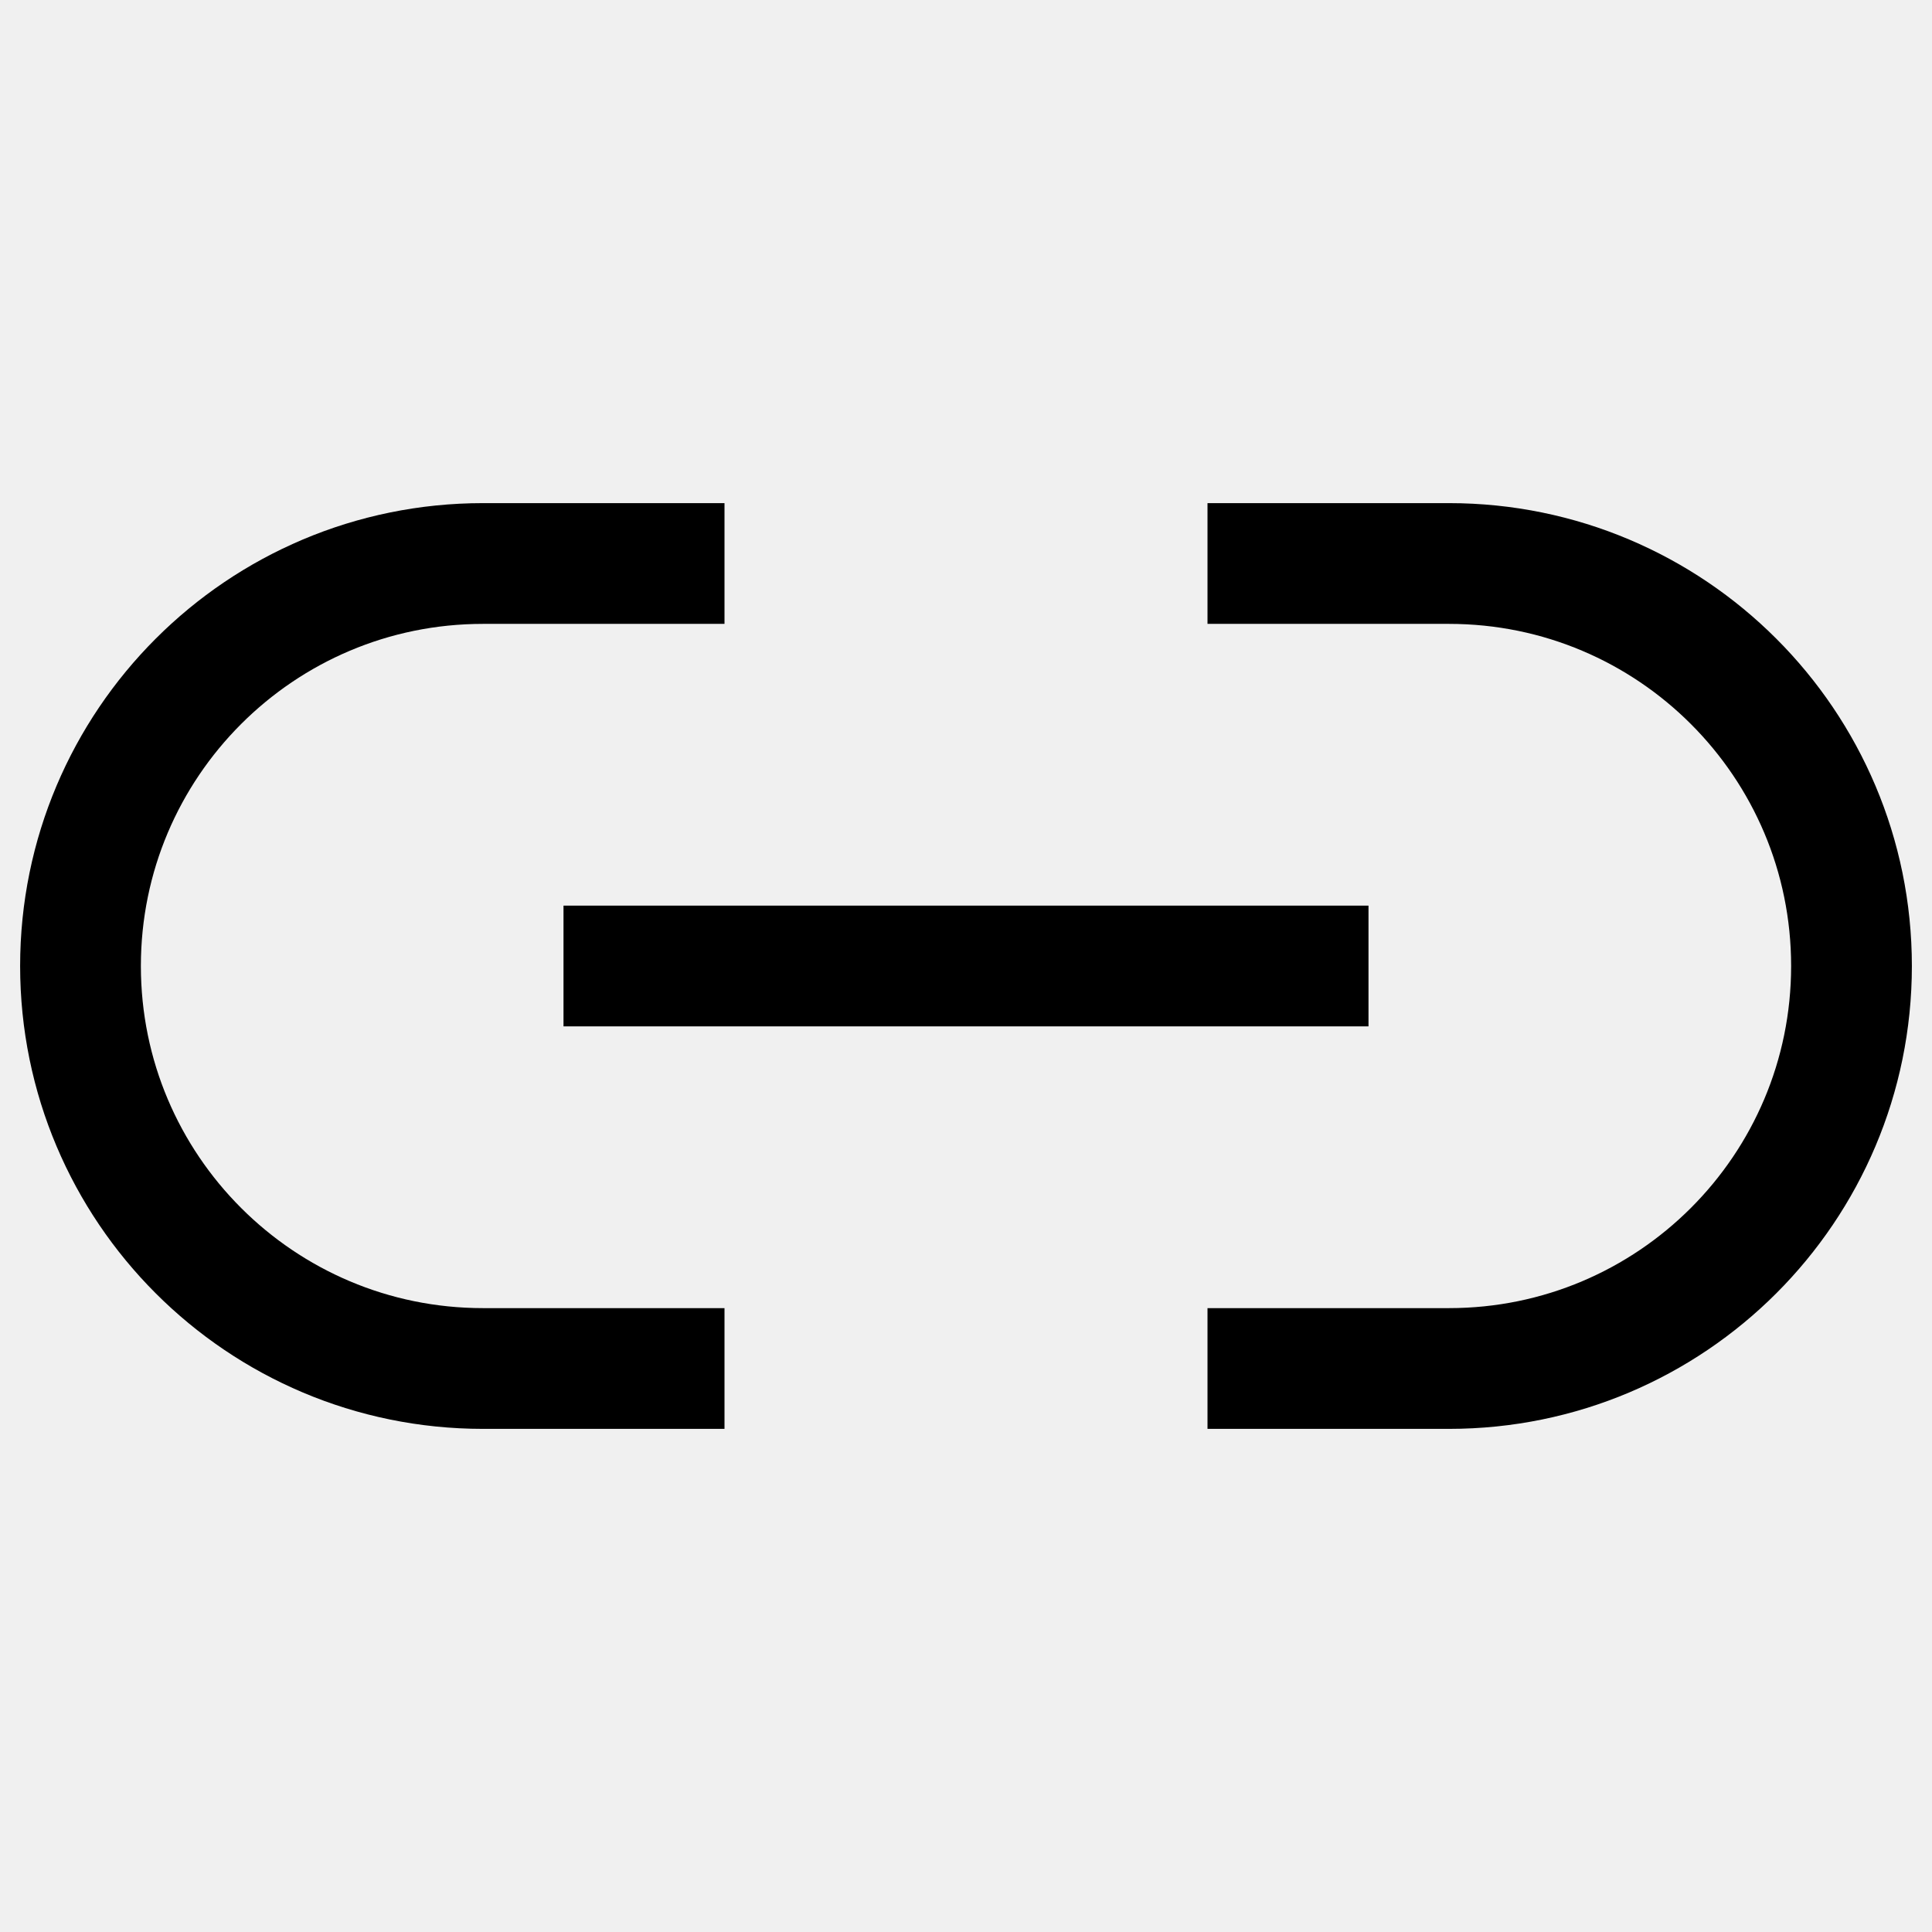
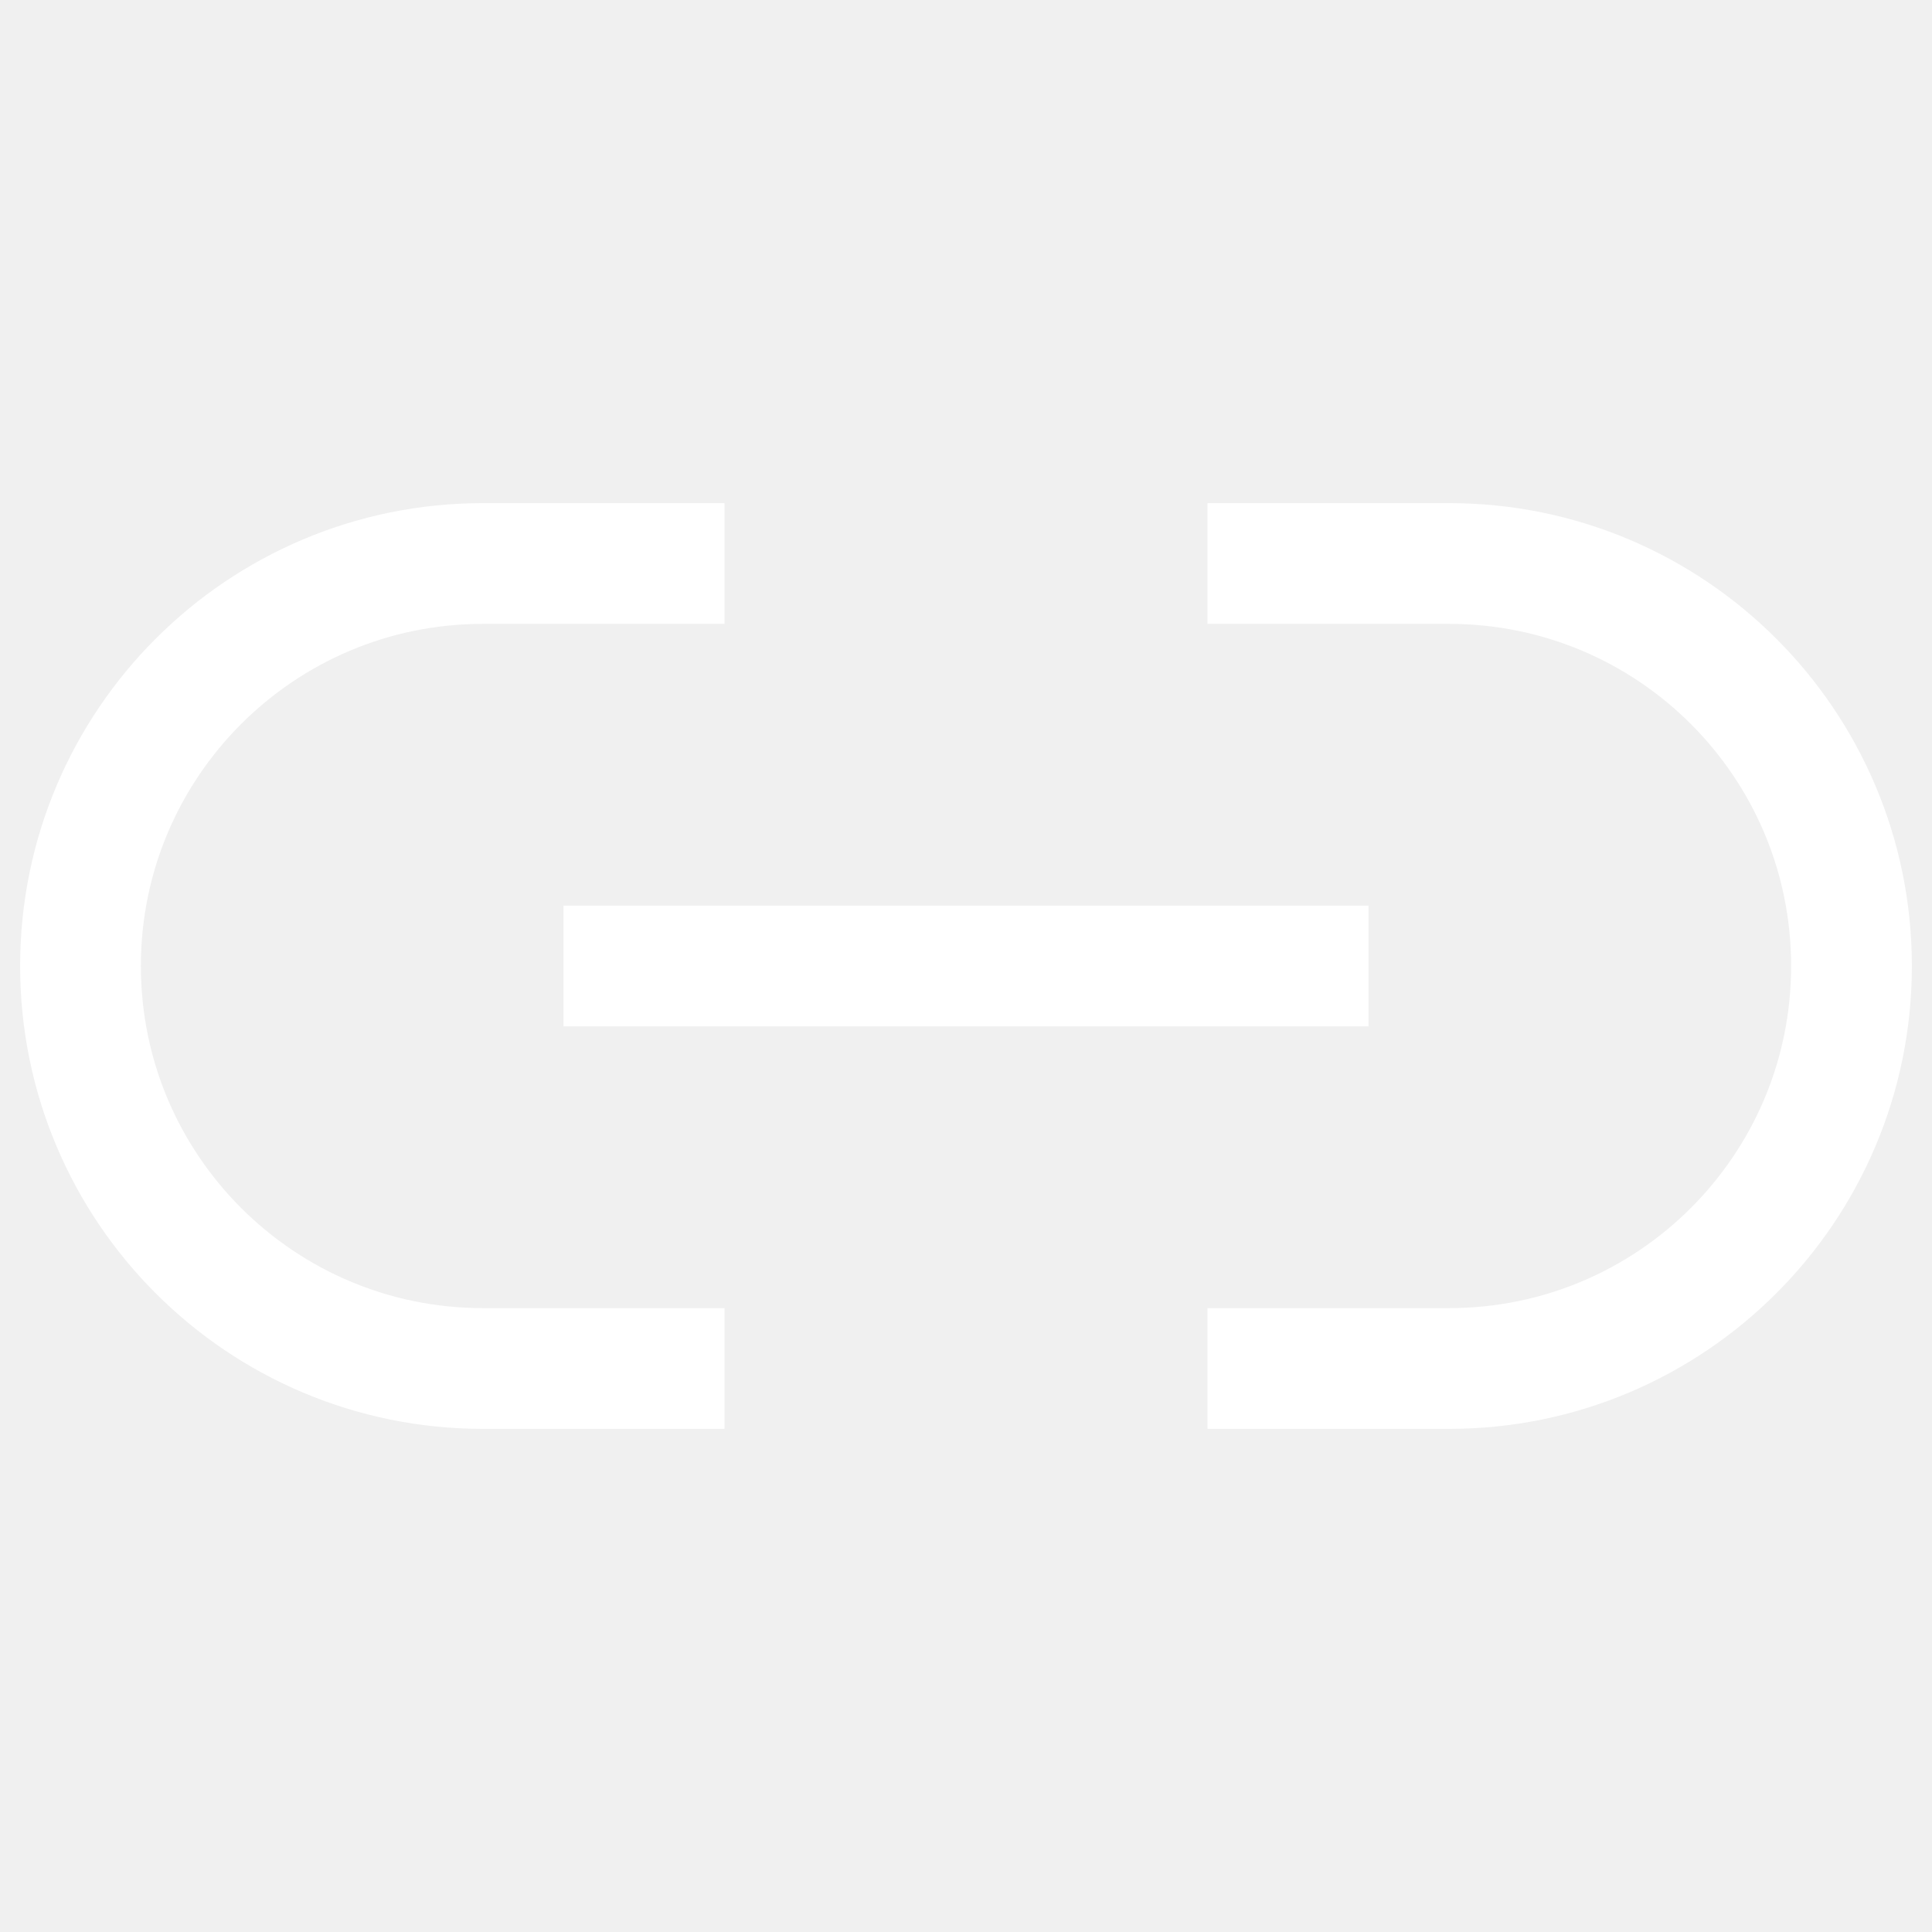
<svg xmlns="http://www.w3.org/2000/svg" style="width:24px;height:24px" viewBox="0 0 24 24">
-   <g fill="none" stroke="#000" stroke-width="1.5">
+   <g fill="none" stroke="#FFF" stroke-width="1.5">
    <path d="M9,7L6,7A2 2 0 0 0 6,17L9,17" />
    <path d="M15,7L18,7A2 2 0 0 1 18,17L15,17" />
    <path d="M7,12L17,12" />
  </g>
</svg>
